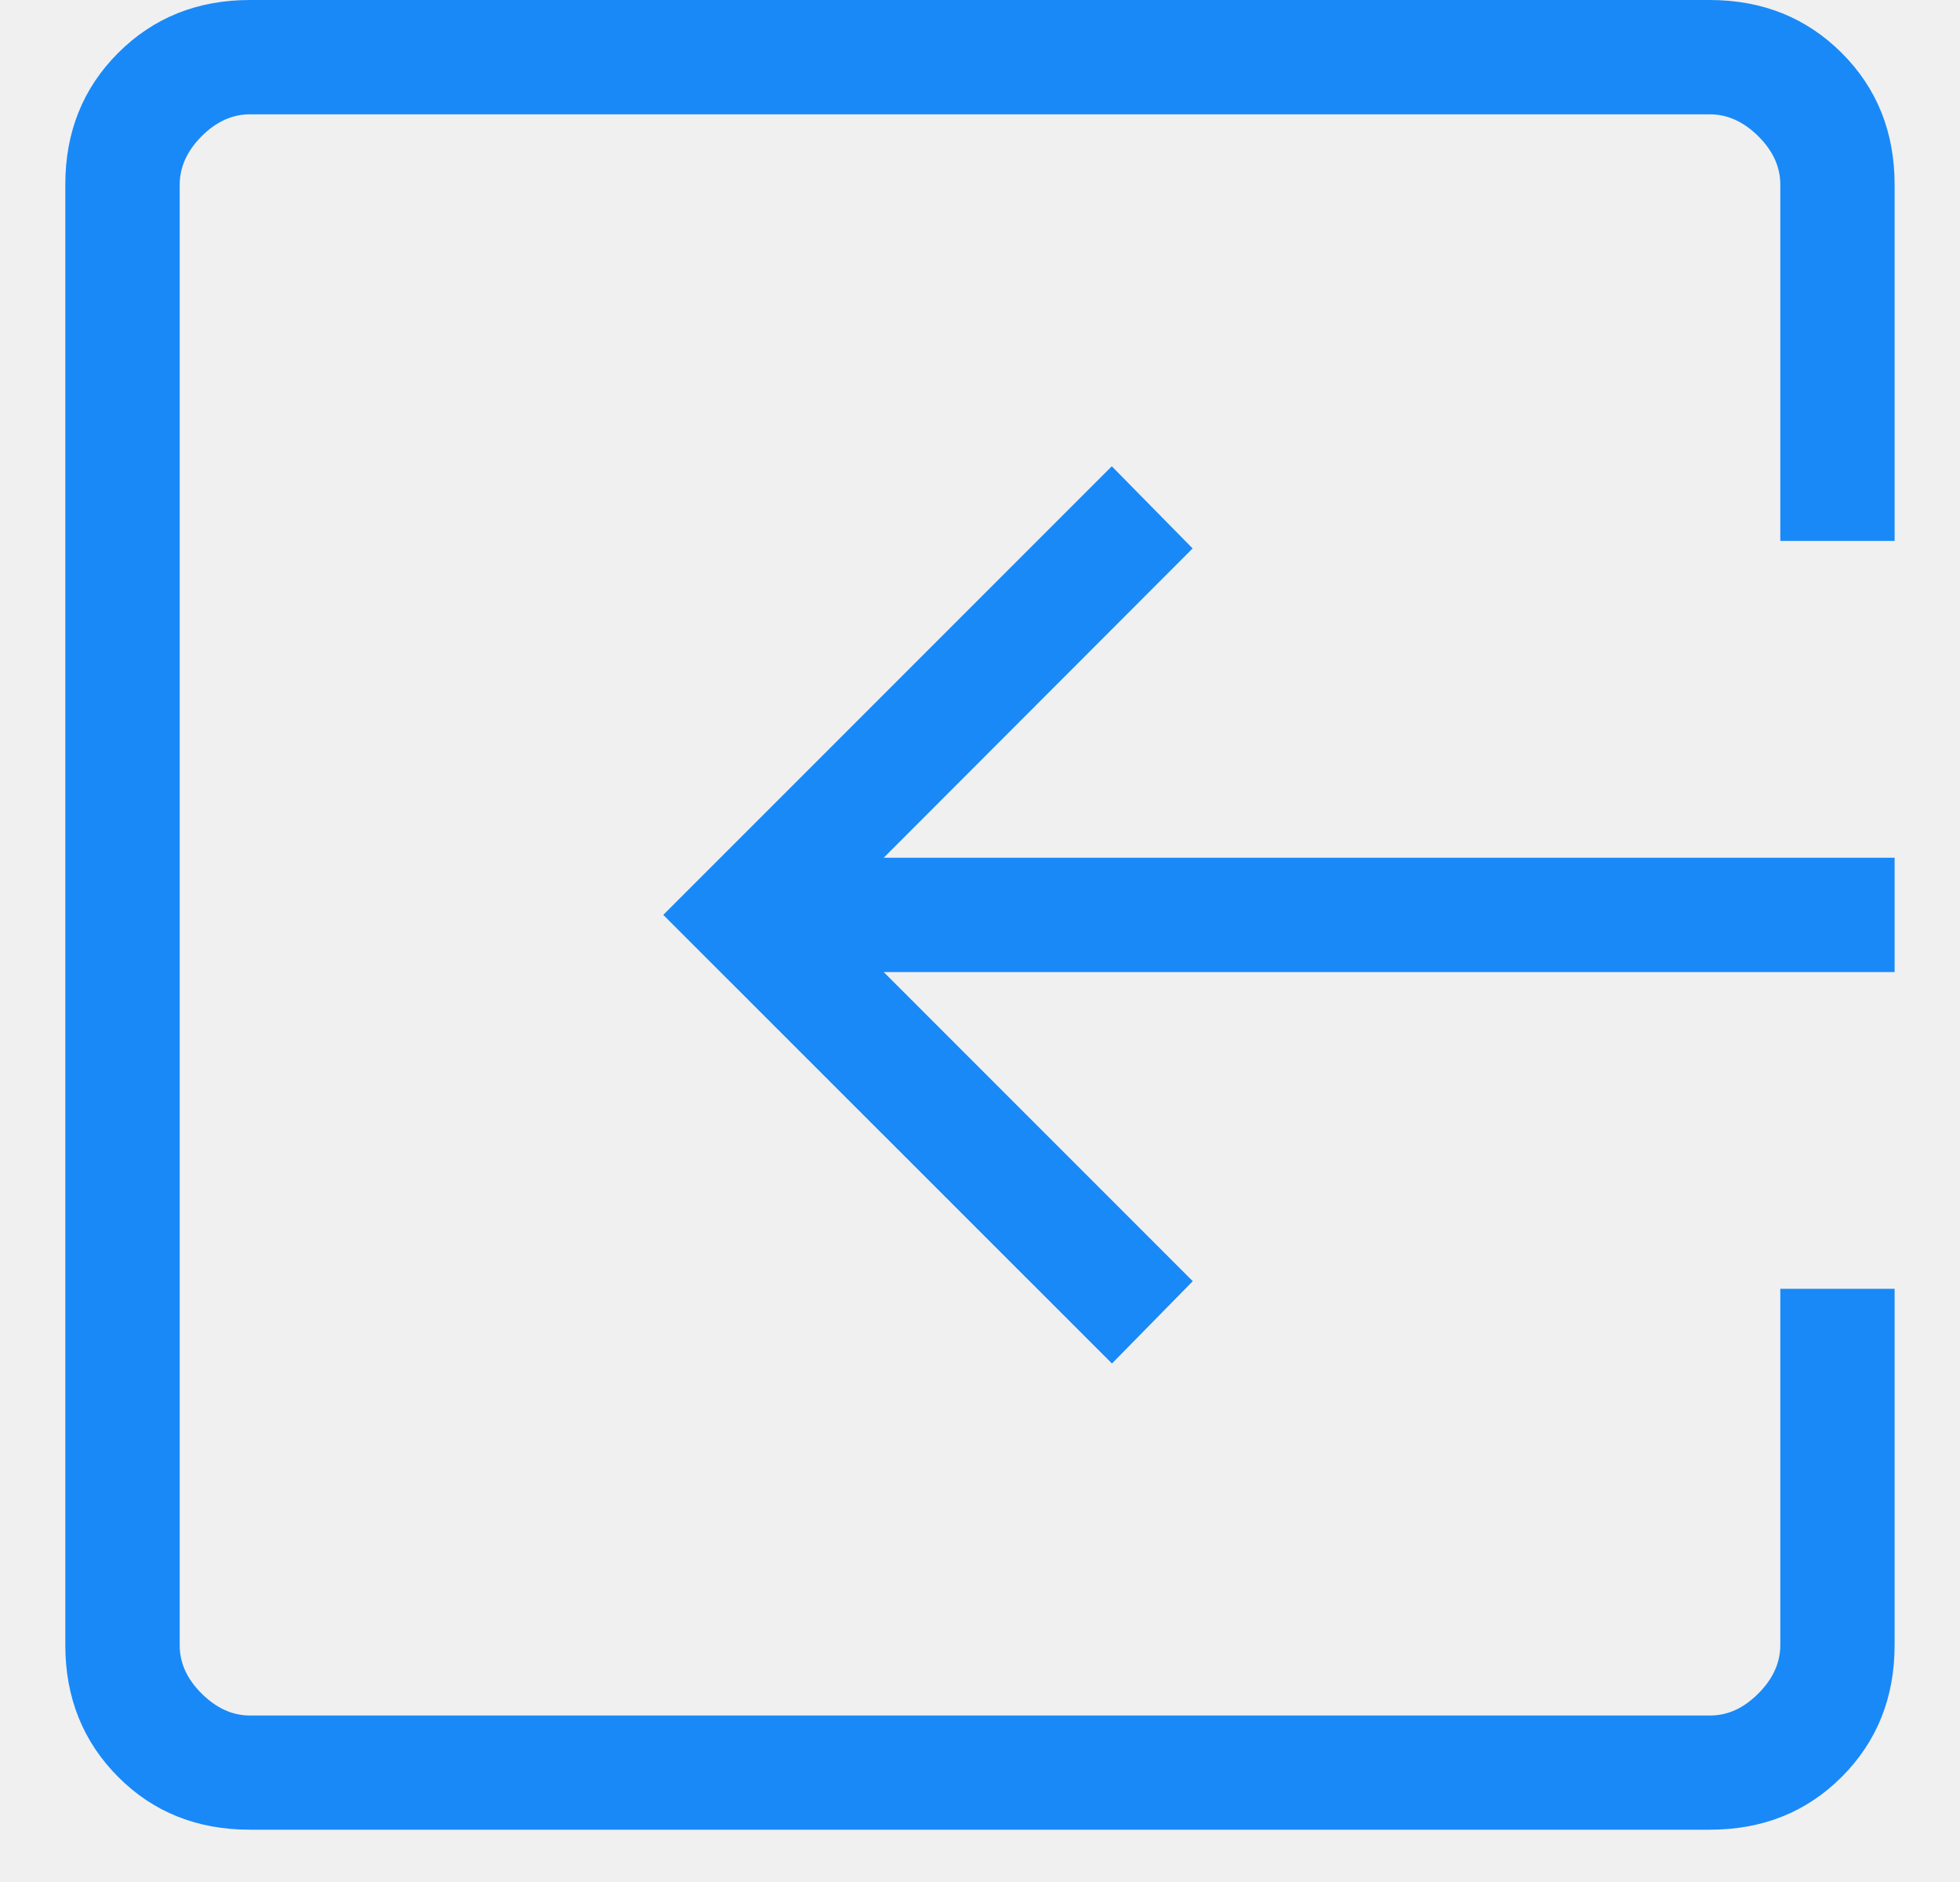
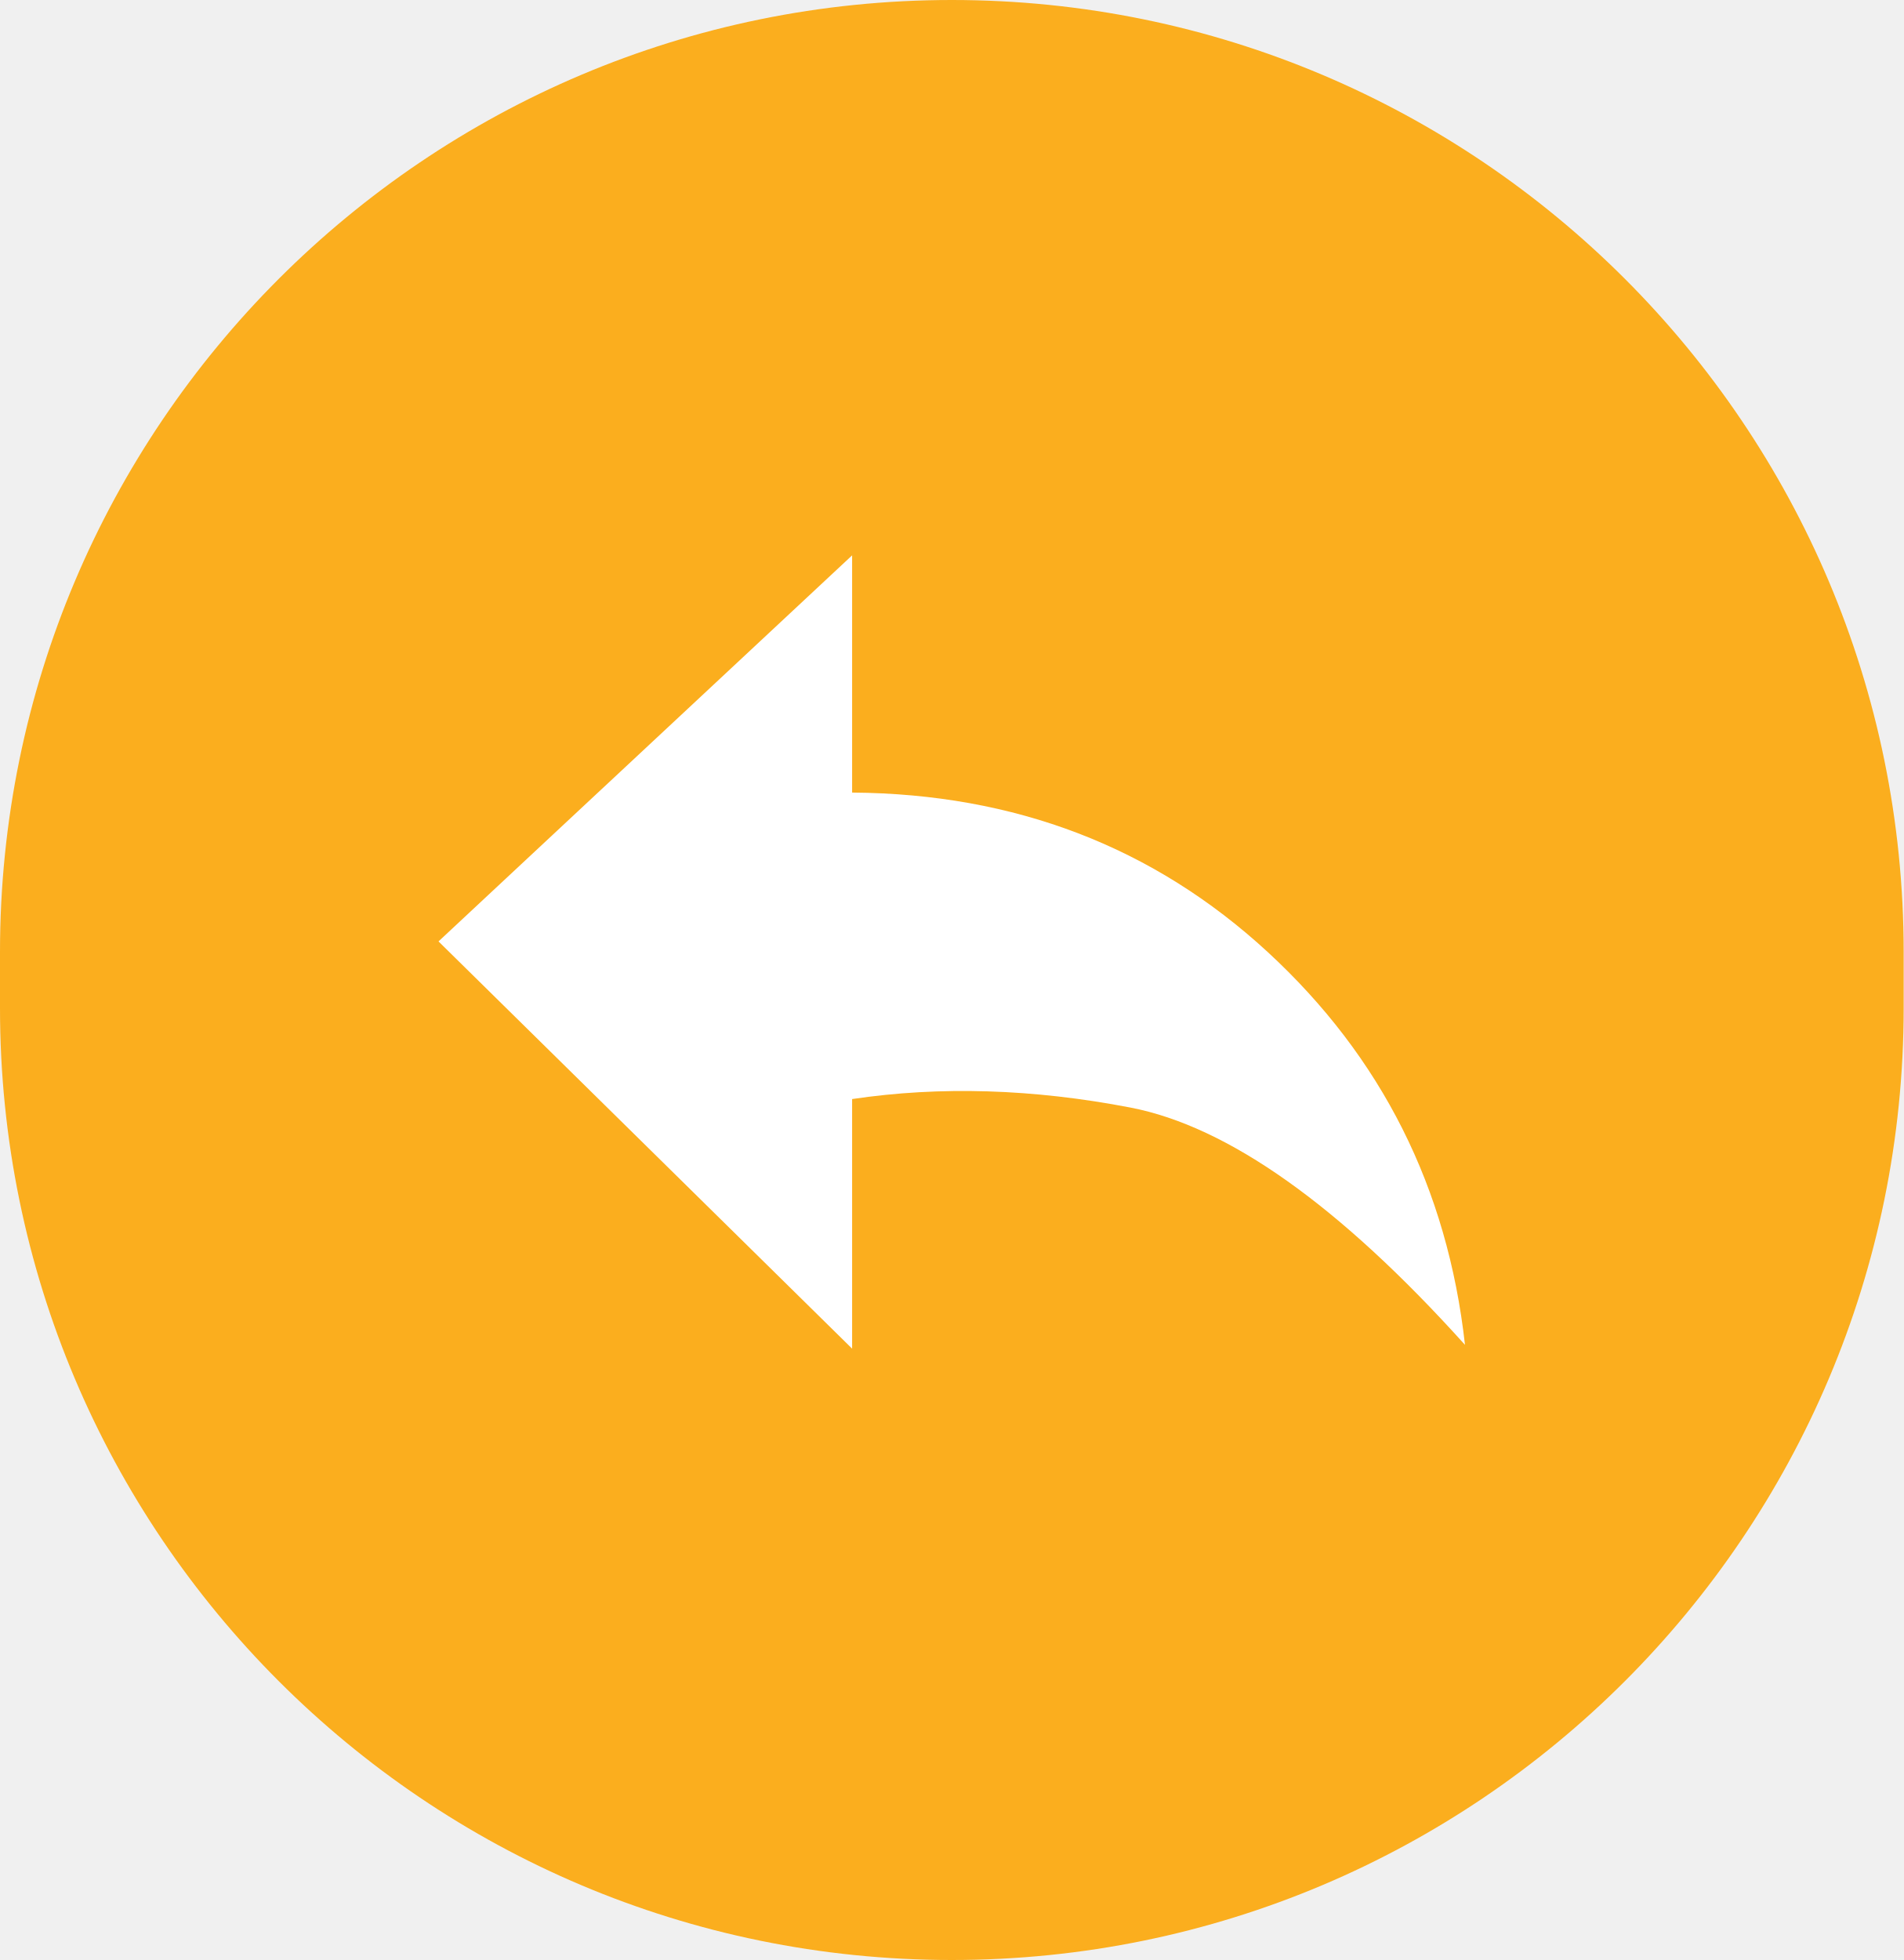
- <svg xmlns="http://www.w3.org/2000/svg" width="25" height="24" viewBox="0 0 25 24" fill="none">
-   <path d="M21.81 23.333C22.482 23.333 23.042 23.109 23.491 22.66C23.941 22.21 24.166 21.649 24.166 20.977V16.435H22.708V20.978C22.708 21.203 22.615 21.409 22.428 21.596C22.241 21.784 22.036 21.877 21.811 21.877H3.188C2.965 21.877 2.759 21.783 2.571 21.596C2.384 21.41 2.291 21.204 2.292 20.978V2.357C2.292 2.132 2.385 1.926 2.571 1.738C2.758 1.551 2.964 1.457 3.19 1.458H21.81C22.034 1.458 22.241 1.552 22.428 1.738C22.616 1.925 22.709 2.131 22.708 2.357V6.898H24.166V2.357C24.166 1.685 23.941 1.124 23.491 0.675C23.041 0.226 22.481 0.001 21.81 0H3.188C2.518 0 1.957 0.225 1.507 0.675C1.057 1.125 0.832 1.686 0.833 2.357V20.978C0.833 21.649 1.058 22.209 1.507 22.66C1.956 23.11 2.517 23.334 3.19 23.333H21.81ZM14.183 17.388L15.214 16.338L11.272 12.396H24.166V10.938H11.272L15.212 6.994L14.181 5.946L8.46 11.667L14.183 17.388Z" fill="#1989F8" />
+ <svg xmlns="http://www.w3.org/2000/svg" width="34" height="35" viewBox="0 0 34 35" fill="none">
+   <rect width="34" height="35" rx="17" fill="#FBAE1E" />
+   <path fill-rule="evenodd" clip-rule="evenodd" d="M26.165 24.015C23.923 21.526 21.931 20.114 20.191 19.778C18.45 19.443 16.793 19.392 15.219 19.626V24.083L7.832 16.811L15.219 9.917V14.153C18.129 14.174 20.603 15.123 22.641 17C24.678 18.877 25.853 21.216 26.165 24.015Z" fill="white" />
</svg>
